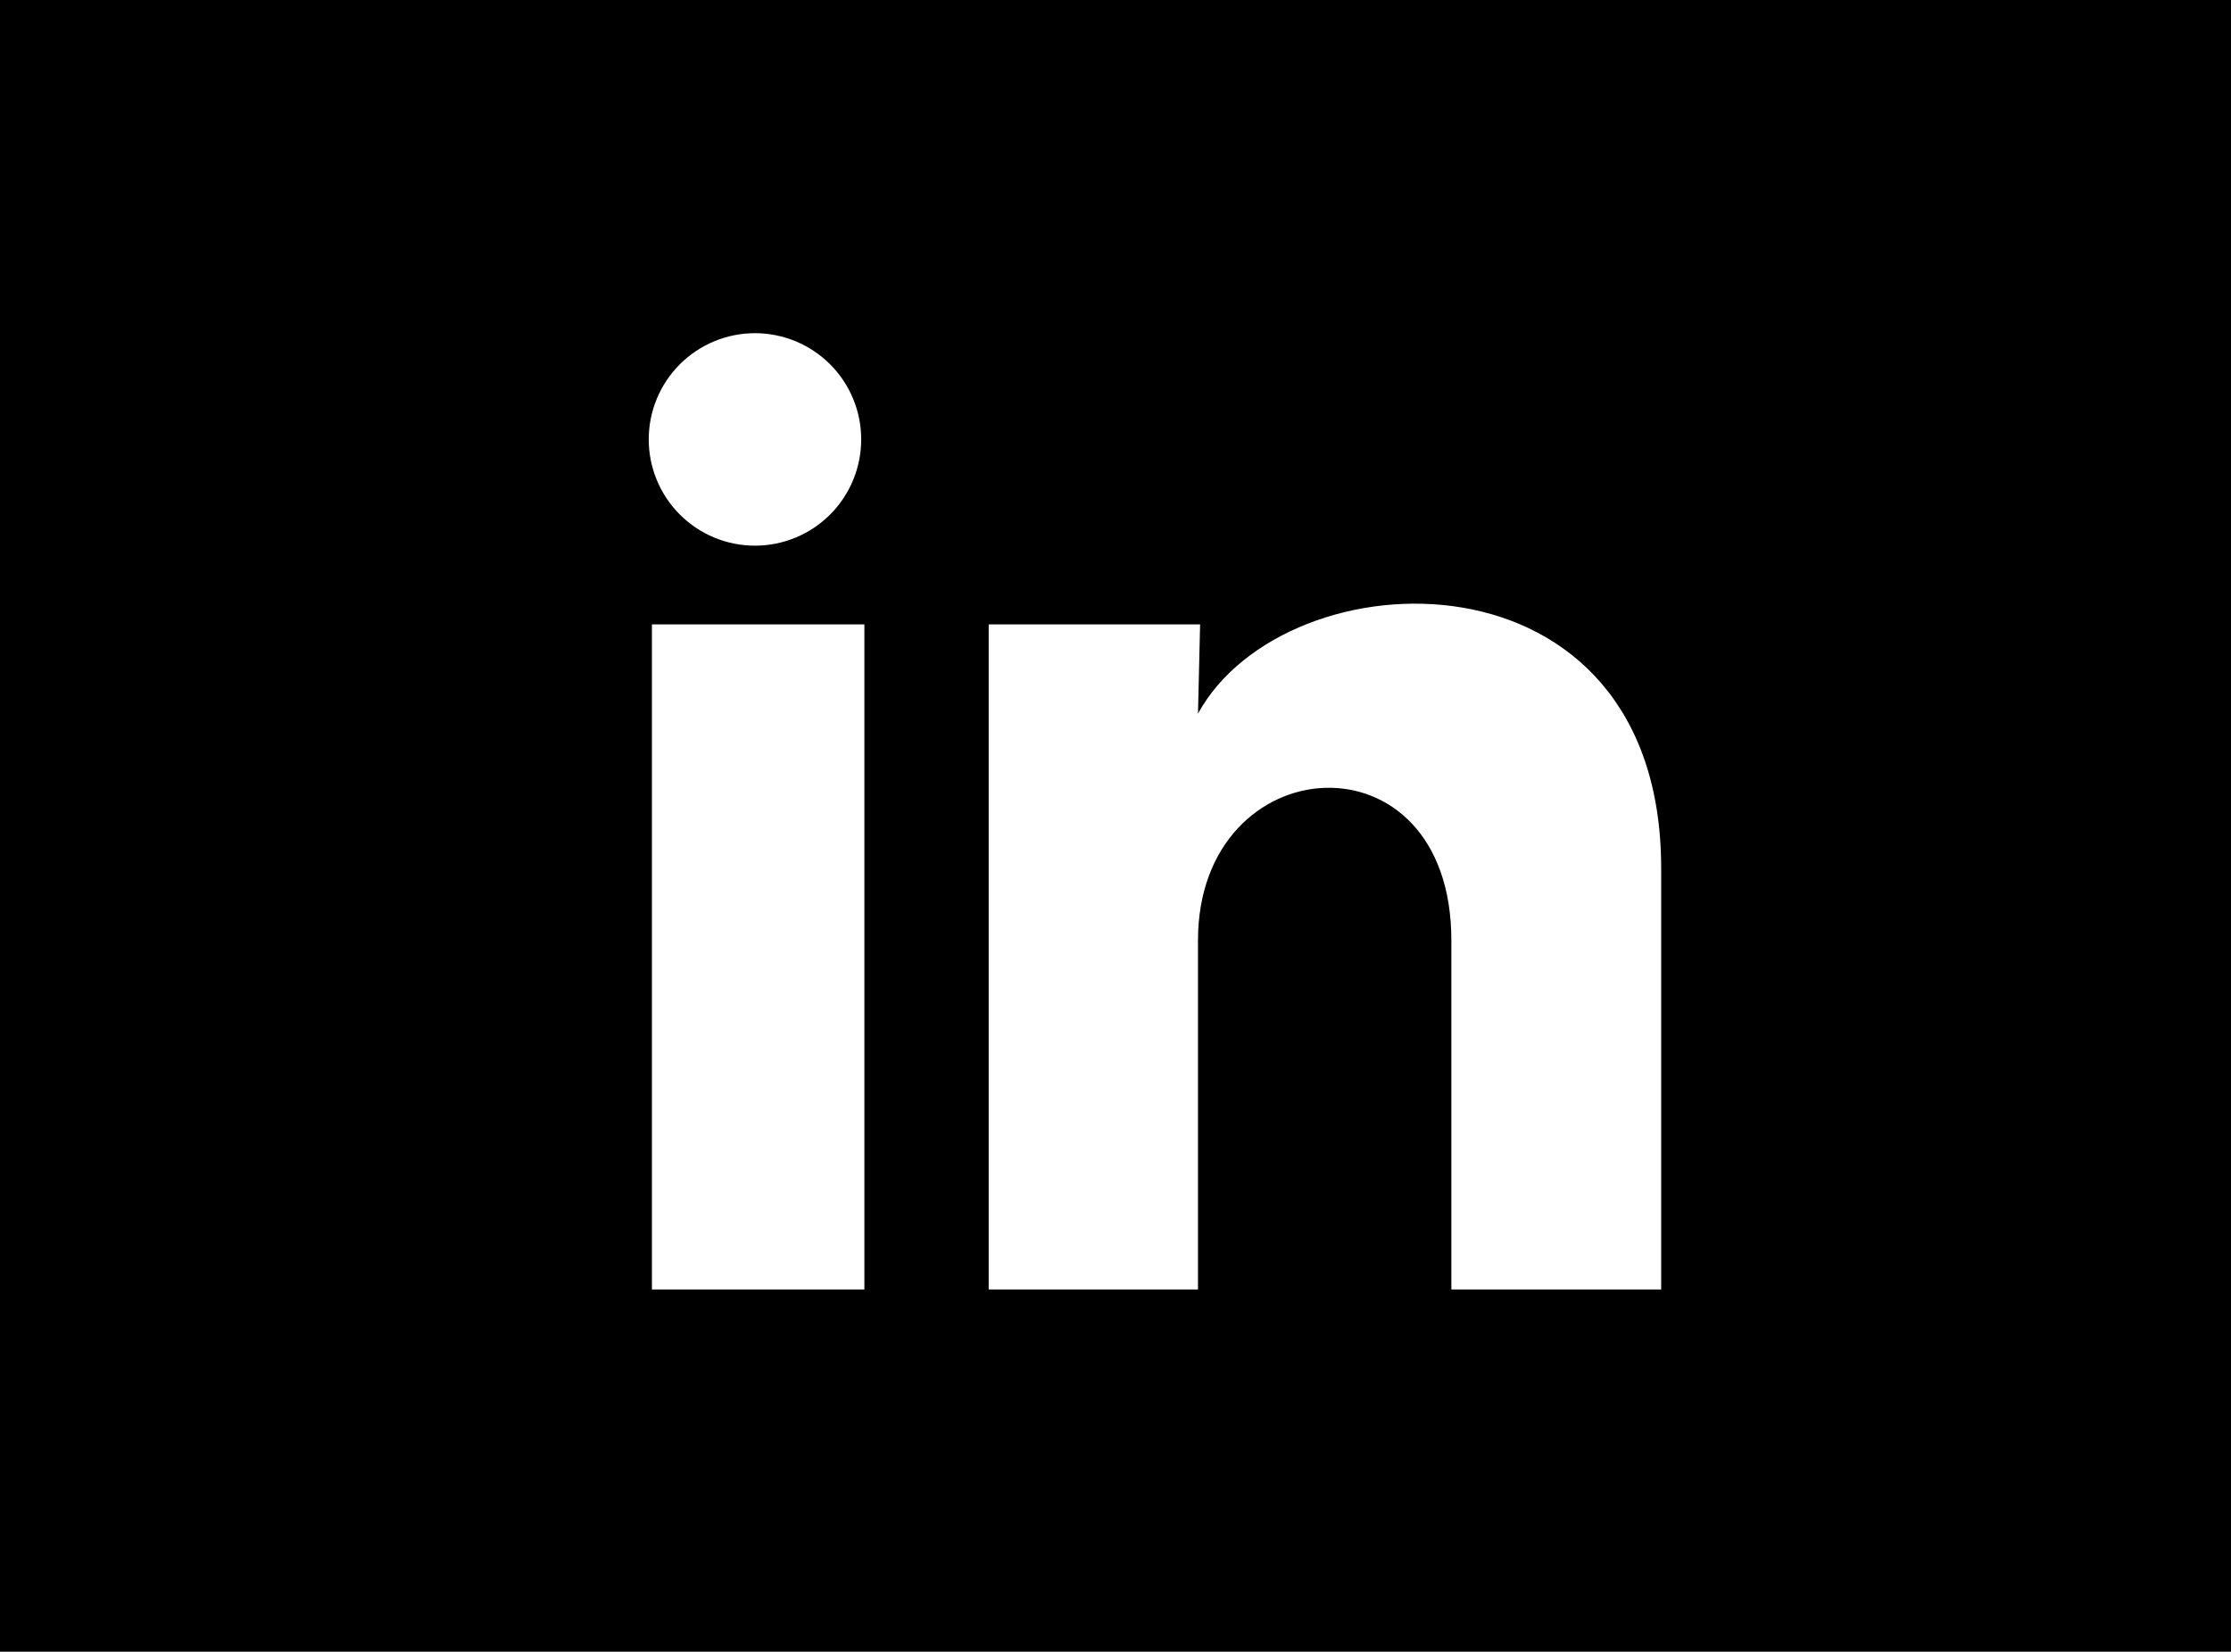
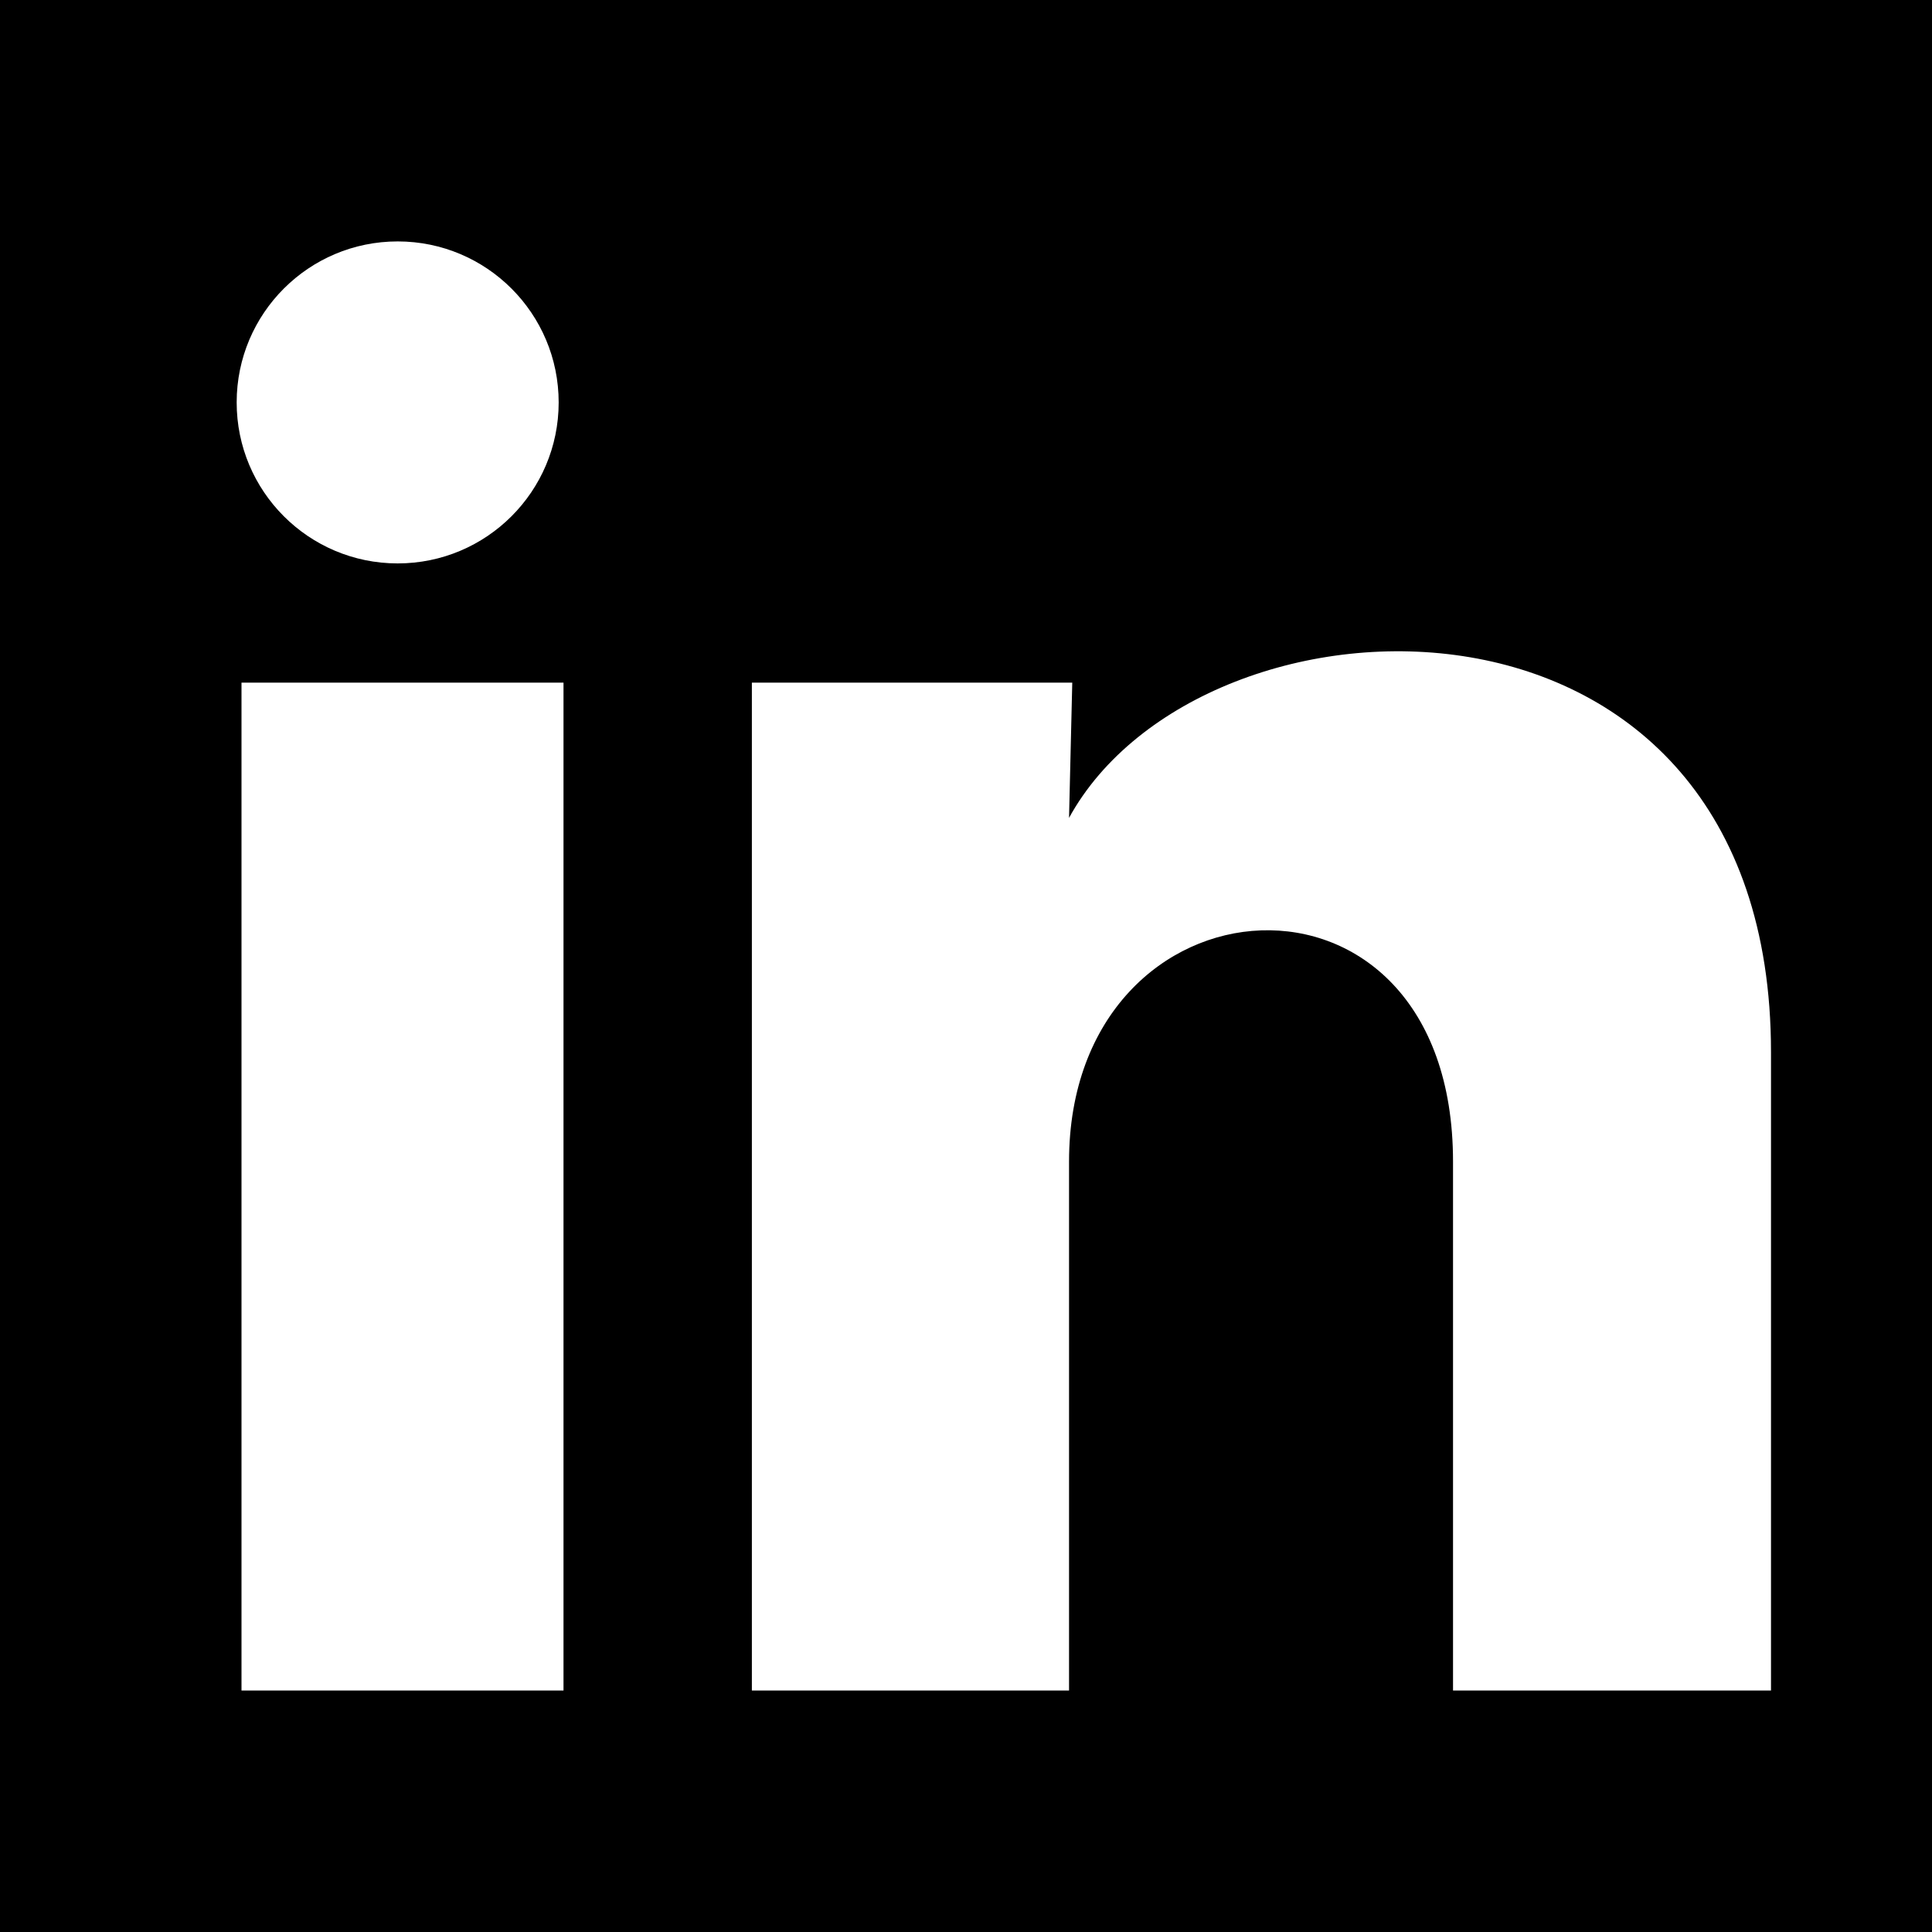
- <svg xmlns="http://www.w3.org/2000/svg" width="77" height="57" viewBox="0 0 77 57" fill="none">
-   <rect width="77" height="57" fill="black" />
-   <g clip-path="url(#clip0_33_5)">
-     <path d="M29.723 15.167C29.723 16.139 29.336 17.072 28.648 17.759C27.96 18.446 27.027 18.832 26.055 18.831C25.082 18.831 24.15 18.444 23.463 17.756C22.775 17.068 22.39 16.136 22.39 15.163C22.39 14.191 22.777 13.258 23.465 12.571C24.153 11.883 25.086 11.498 26.058 11.498C27.031 11.499 27.963 11.885 28.651 12.573C29.338 13.261 29.724 14.194 29.723 15.167ZM29.833 21.547H22.5V44.5H29.833V21.547ZM41.42 21.547H34.123V44.5H41.347V32.455C41.347 25.745 50.092 25.122 50.092 32.455V44.5H57.333V29.962C57.333 18.65 44.39 19.072 41.347 24.627L41.42 21.547Z" fill="white" />
-   </g>
-   <defs>
-     <clipPath id="clip0_33_5">
-       <rect width="36" height="34" fill="white" transform="translate(22 11)" />
-     </clipPath>
-   </defs>
+ <svg xmlns="http://www.w3.org/2000/svg" width="40" height="40" viewBox="0 0 24 24">
+   <rect width="40" height="40" fill="black" />
+   <path fill="white" d="M6.94 5a2 2 0 1 1-4-.002a2 2 0 0 1 4 .002M7 8.48H3V21h4zm6.32 0H9.34V21h3.94v-6.57c0-3.66 4.77-4 4.77 0V21H22v-7.93c0-6.17-7.06-5.94-8.72-2.91z" />
</svg>
